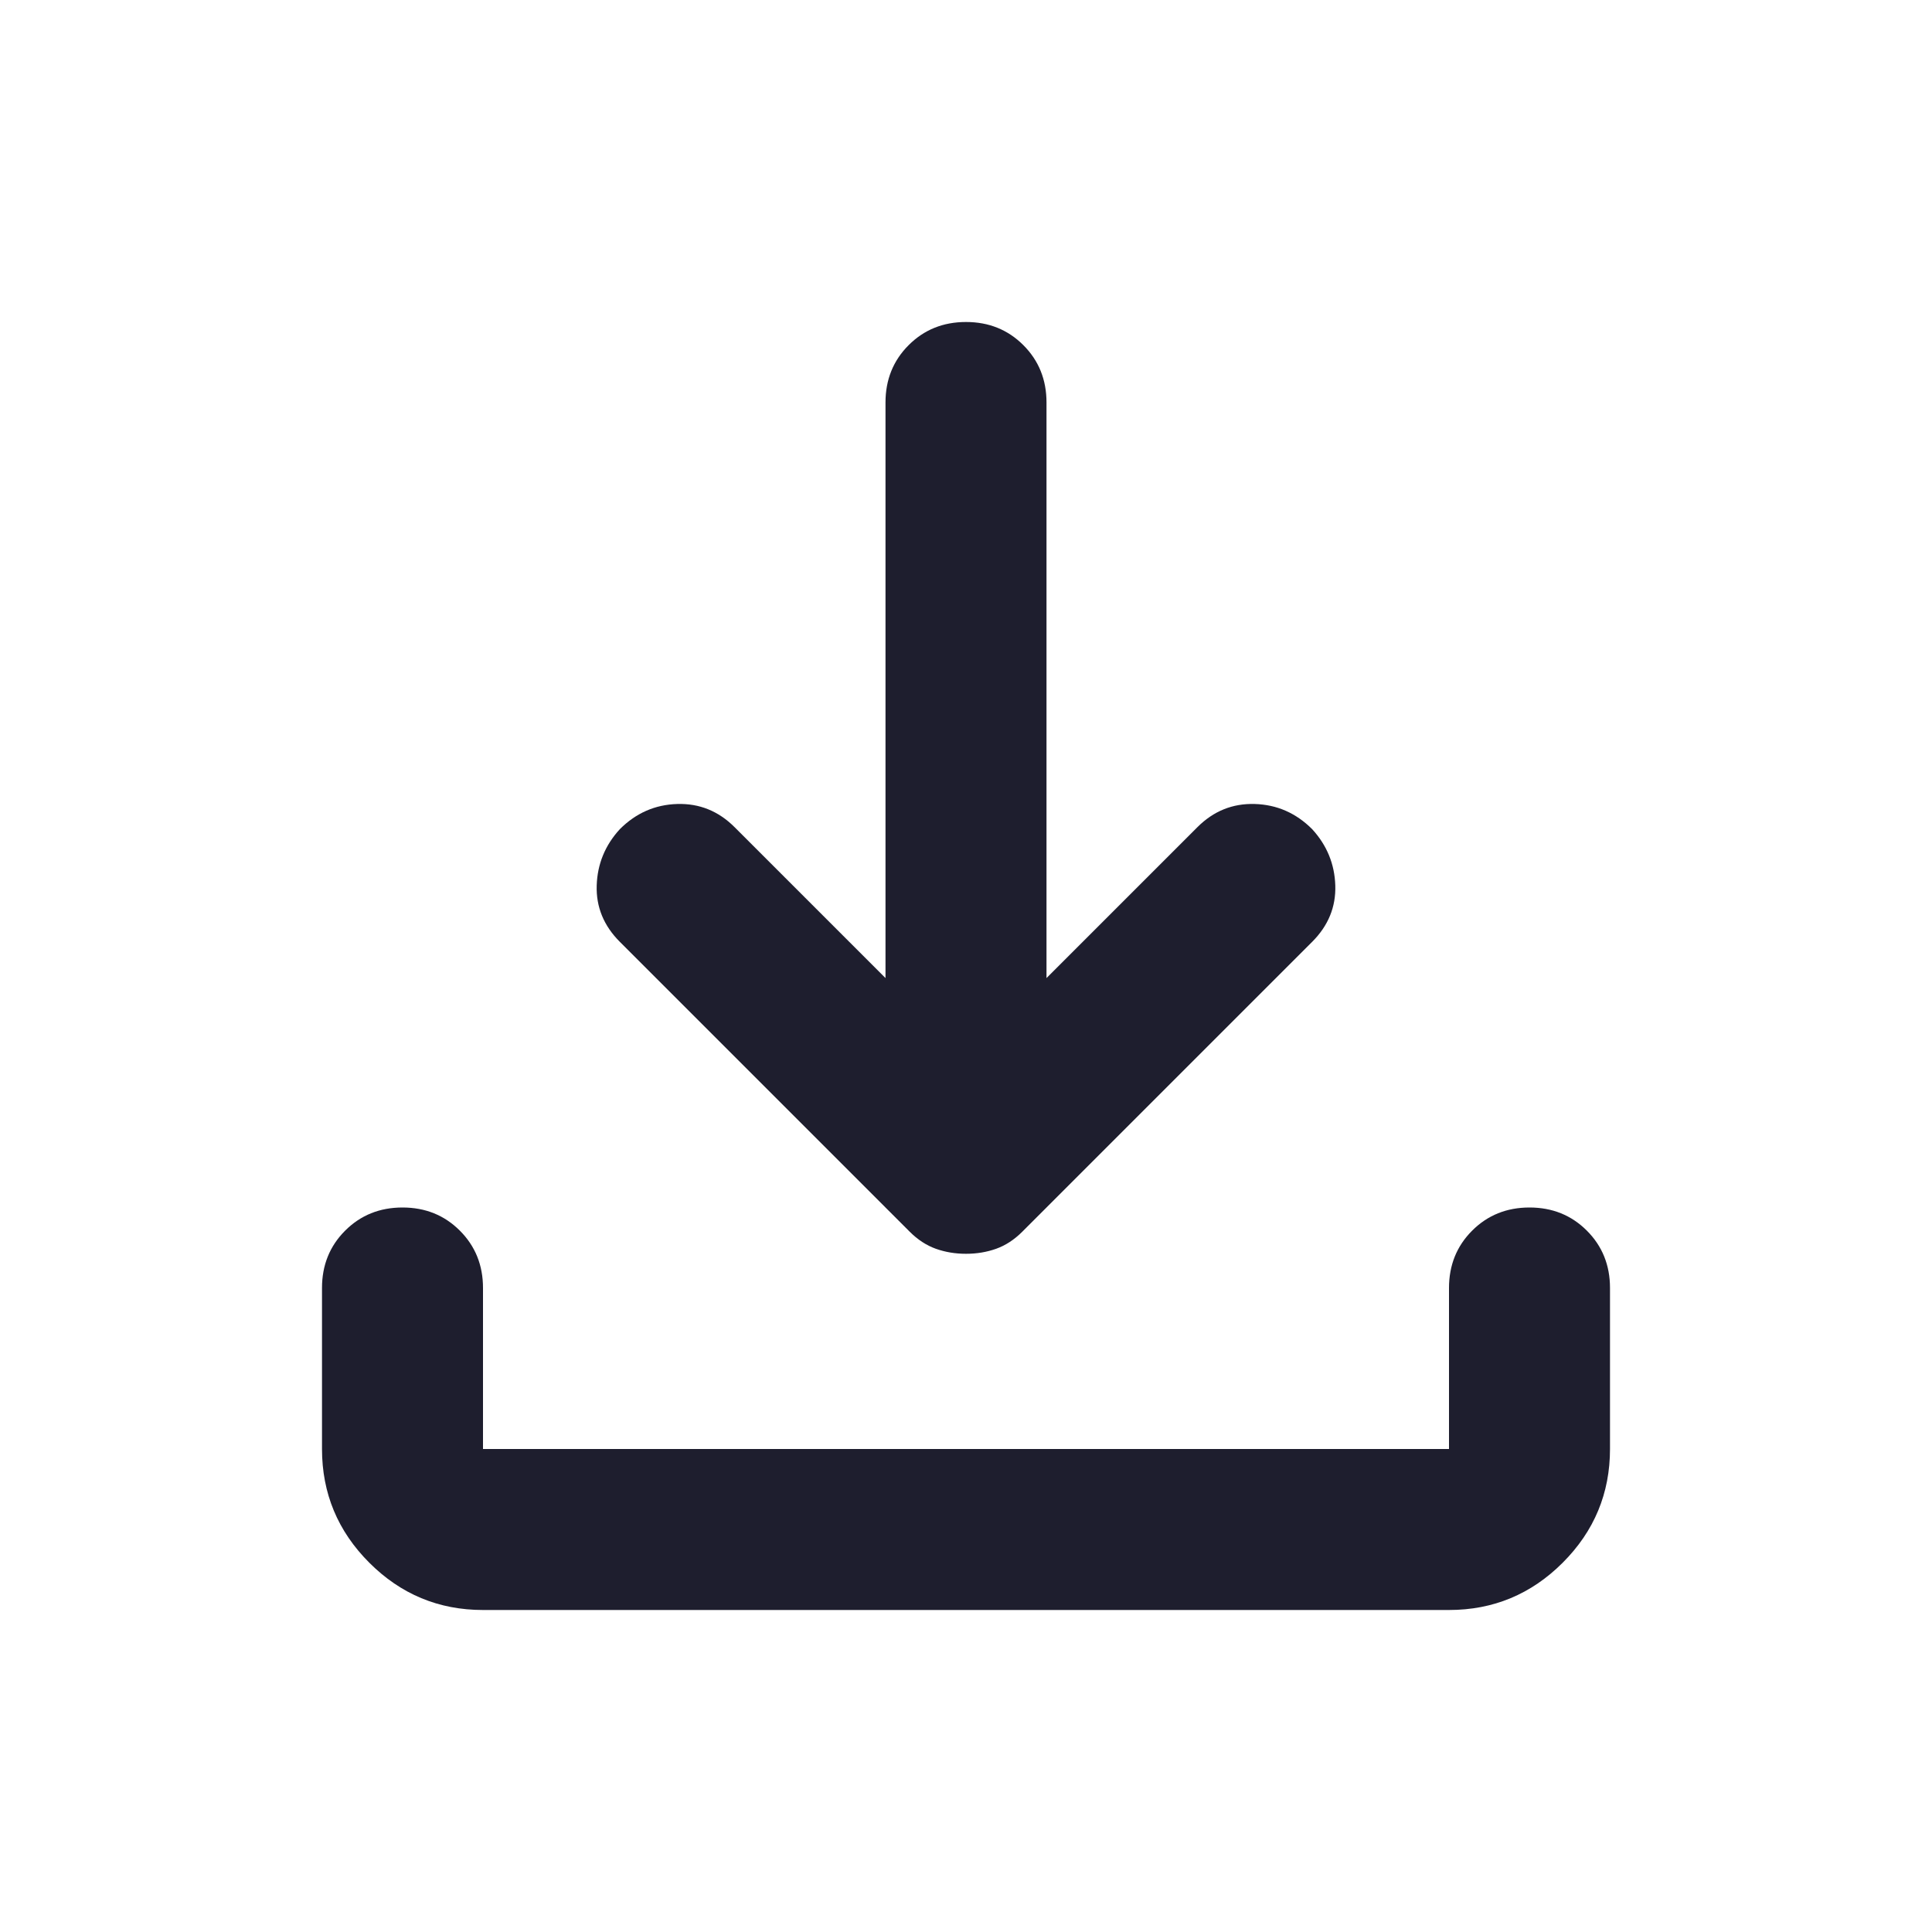
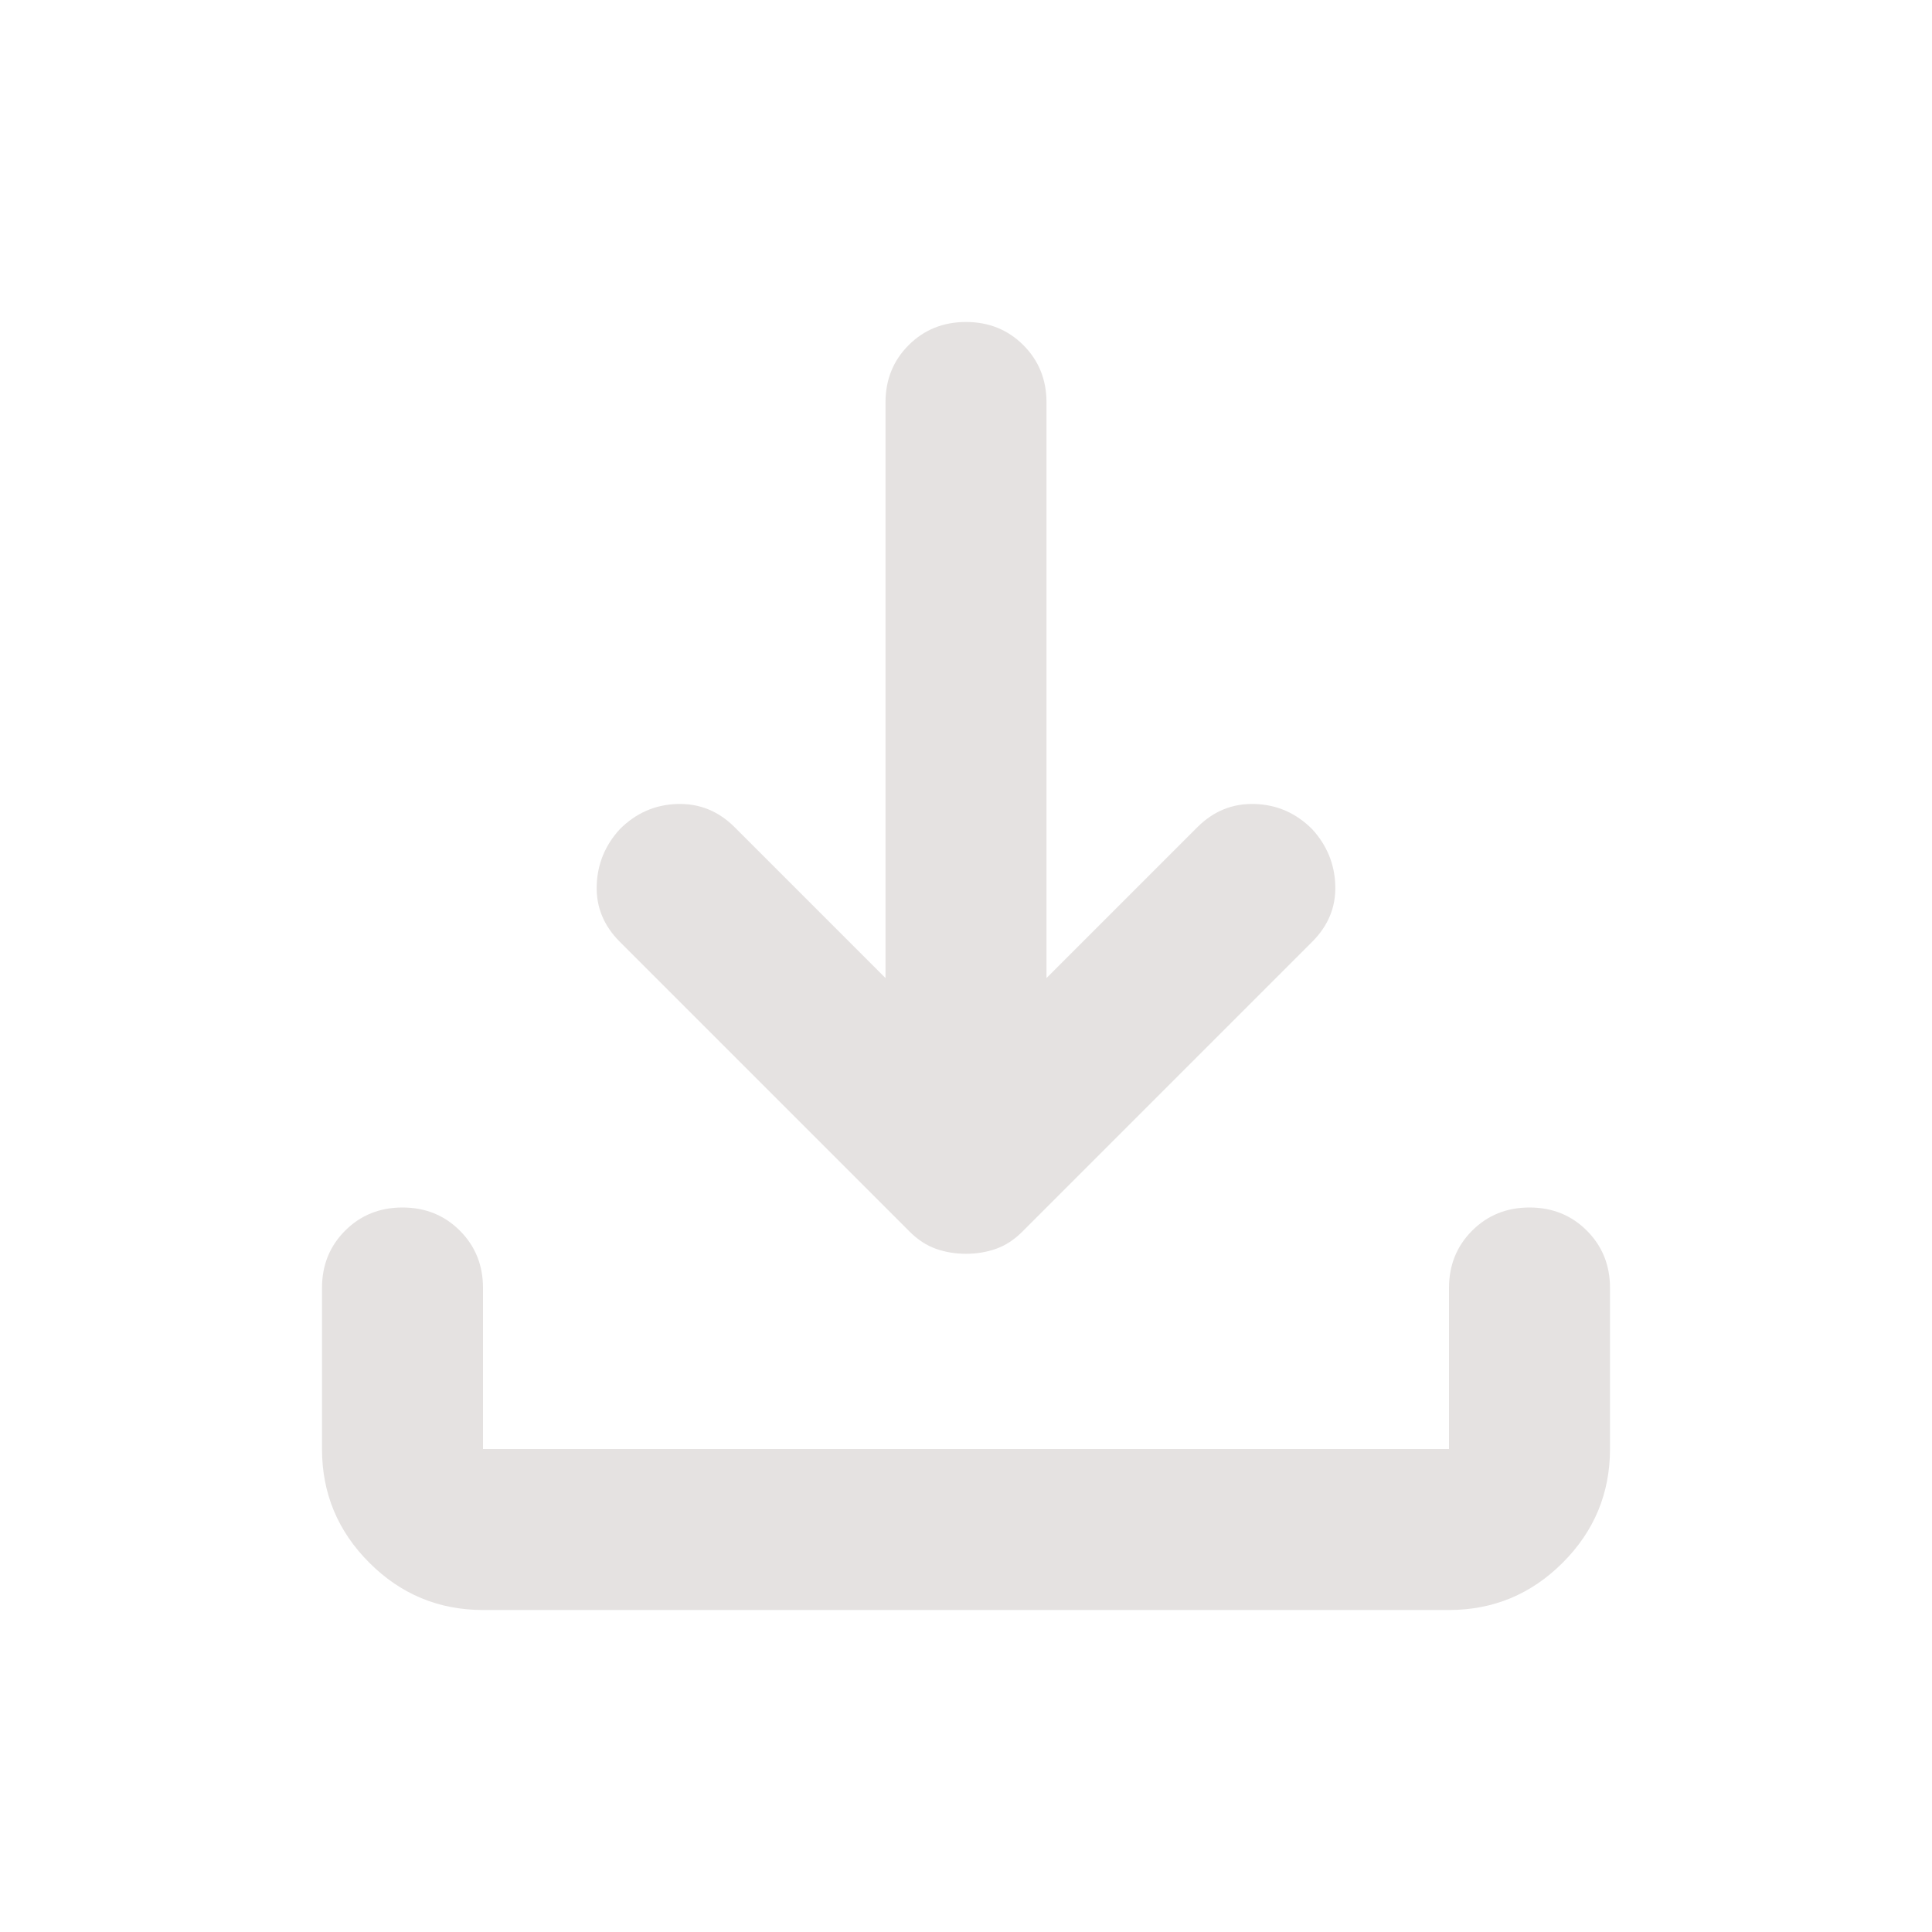
- <svg xmlns="http://www.w3.org/2000/svg" height="24px" viewBox="0 -960 960 960" width="24px" fill="#1e1e2e">
+ <svg xmlns="http://www.w3.org/2000/svg" height="24px" viewBox="0 -960 960 960" width="24px" fill="#e5e2e1">
  <path d="M465-339.5q-7-2.5-13-8.5L308-492q-12-12-11.5-28t11.5-28q12-12 28.5-12.5T365-549l75 75v-286q0-17 11.5-28.5T480-800q17 0 28.5 11.5T520-760v286l75-75q12-12 28.5-11.5T652-548q11 12 11.5 28T652-492L508-348q-6 6-13 8.5t-15 2.5q-8 0-15-2.5ZM240-160q-33 0-56.5-23.5T160-240v-80q0-17 11.5-28.5T200-360q17 0 28.5 11.5T240-320v80h480v-80q0-17 11.5-28.5T760-360q17 0 28.5 11.5T800-320v80q0 33-23.5 56.5T720-160H240Z" />
</svg>
